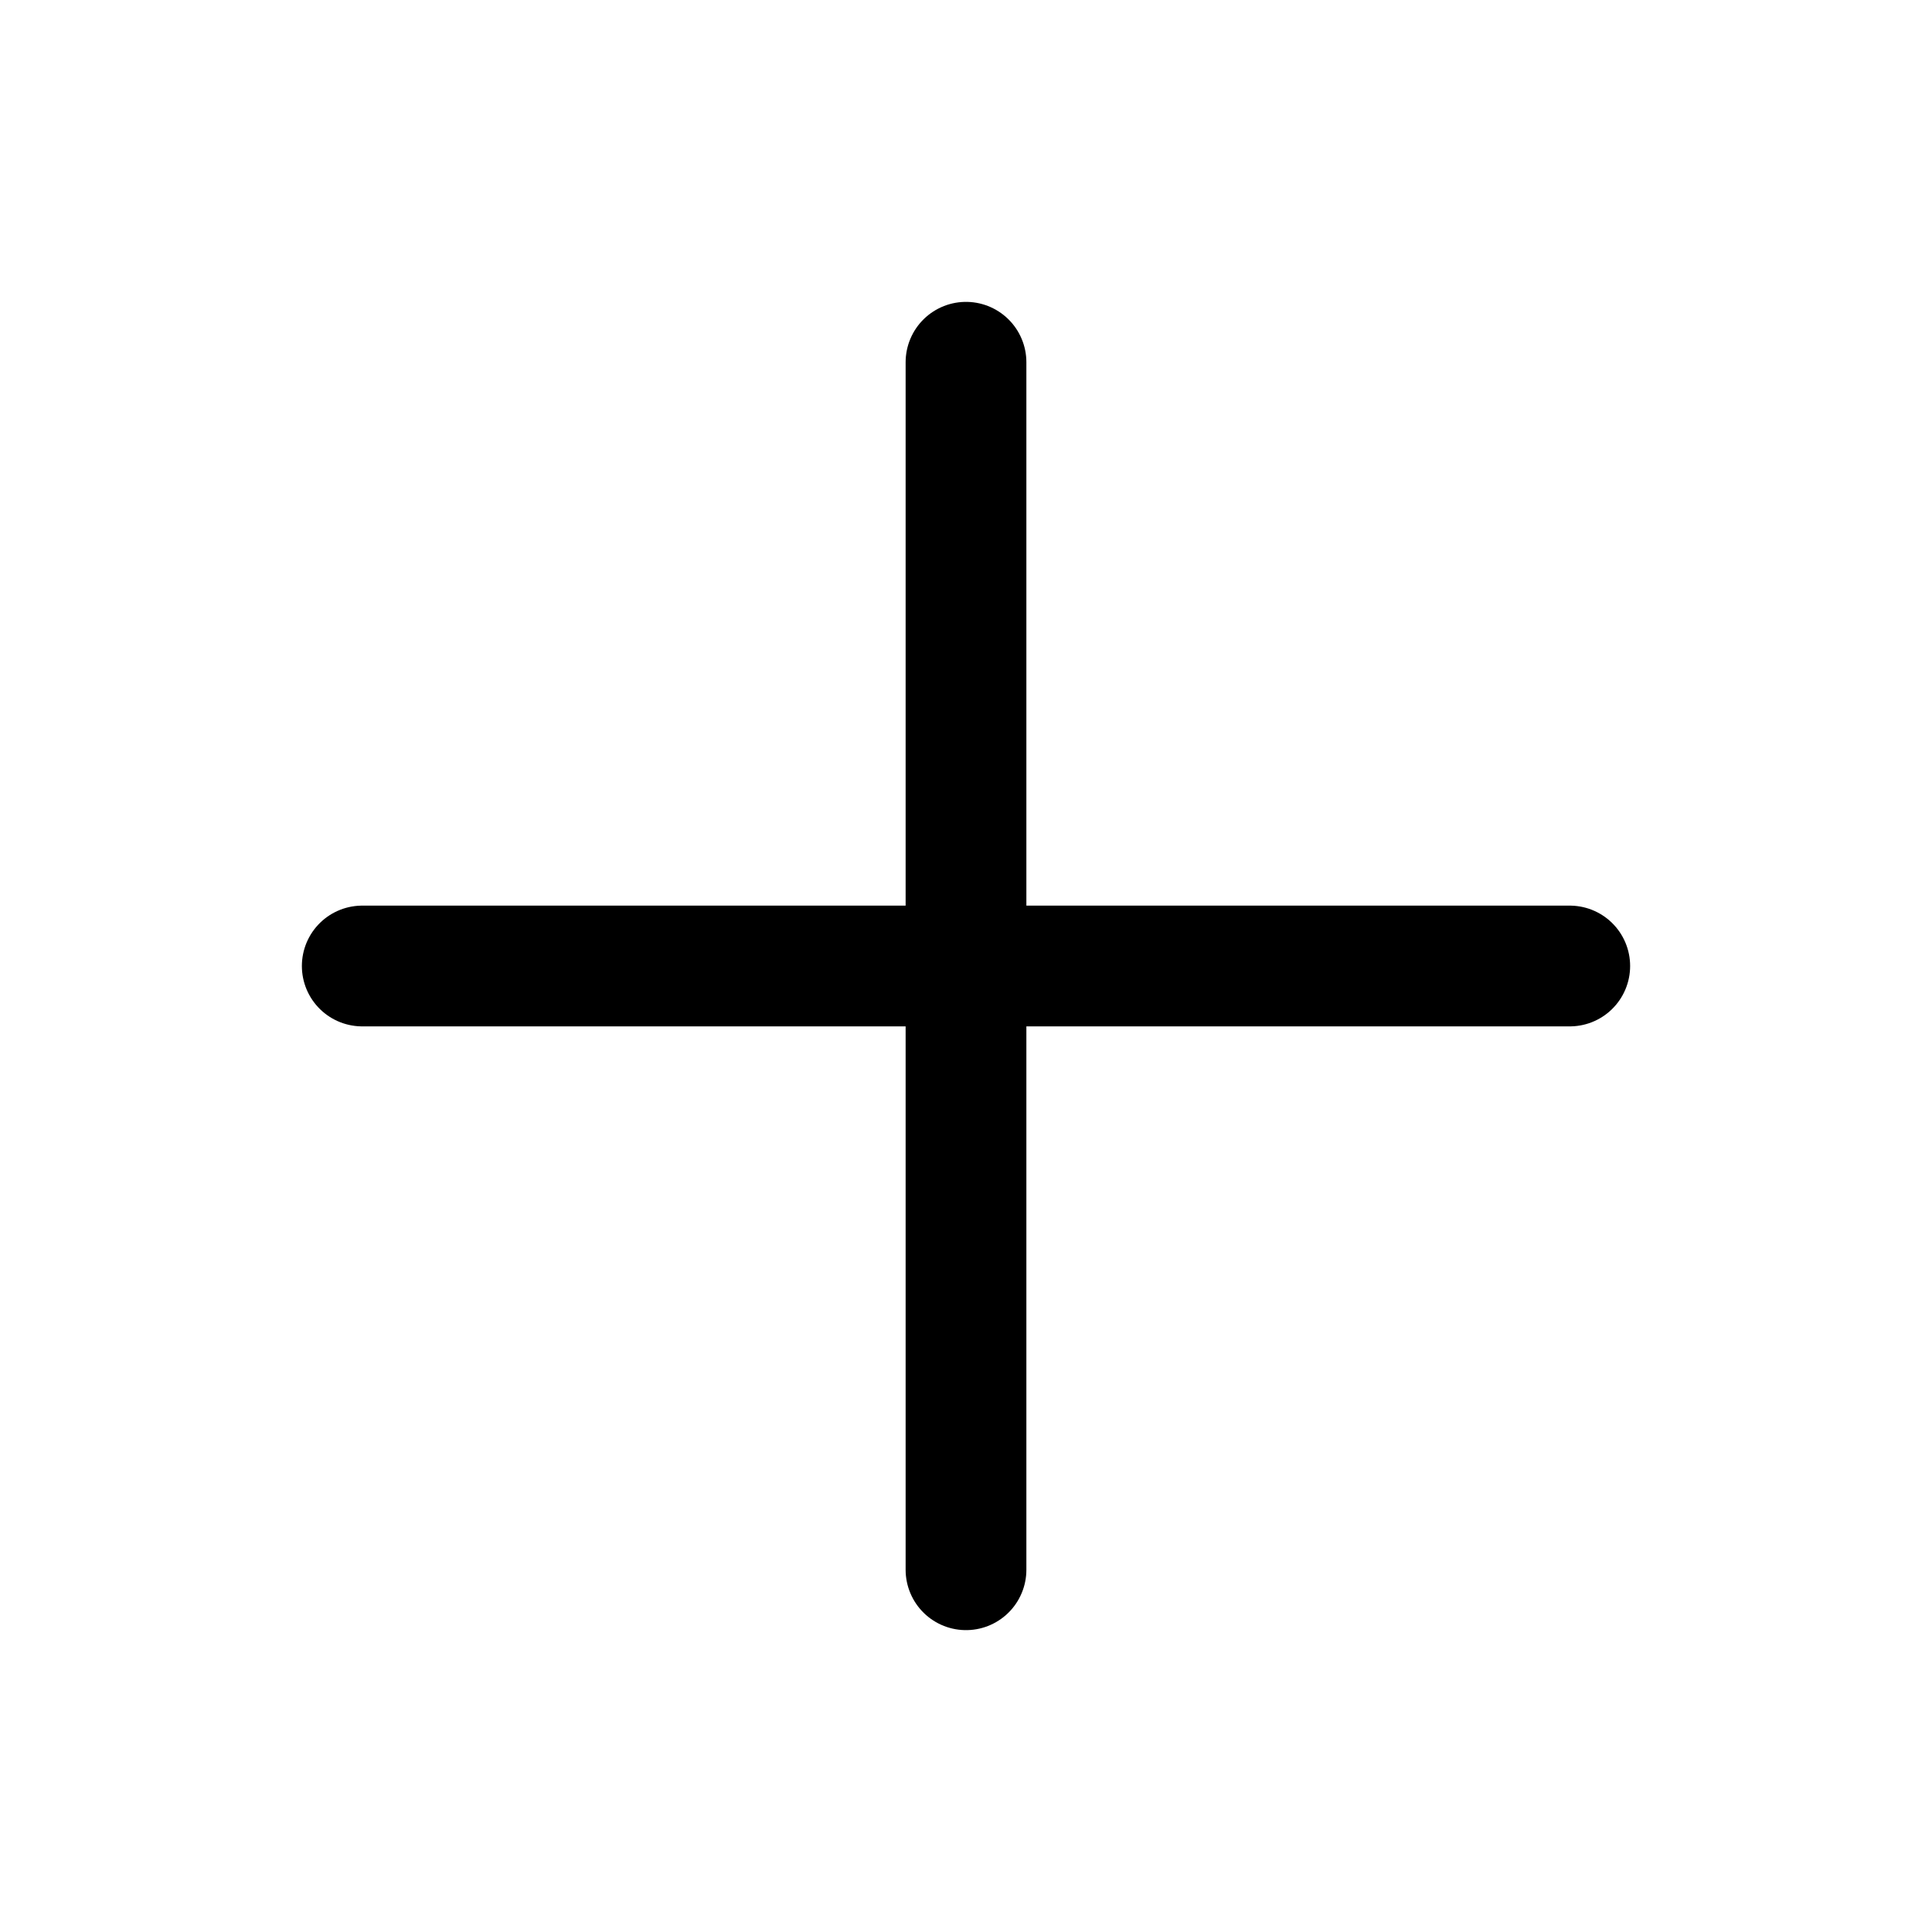
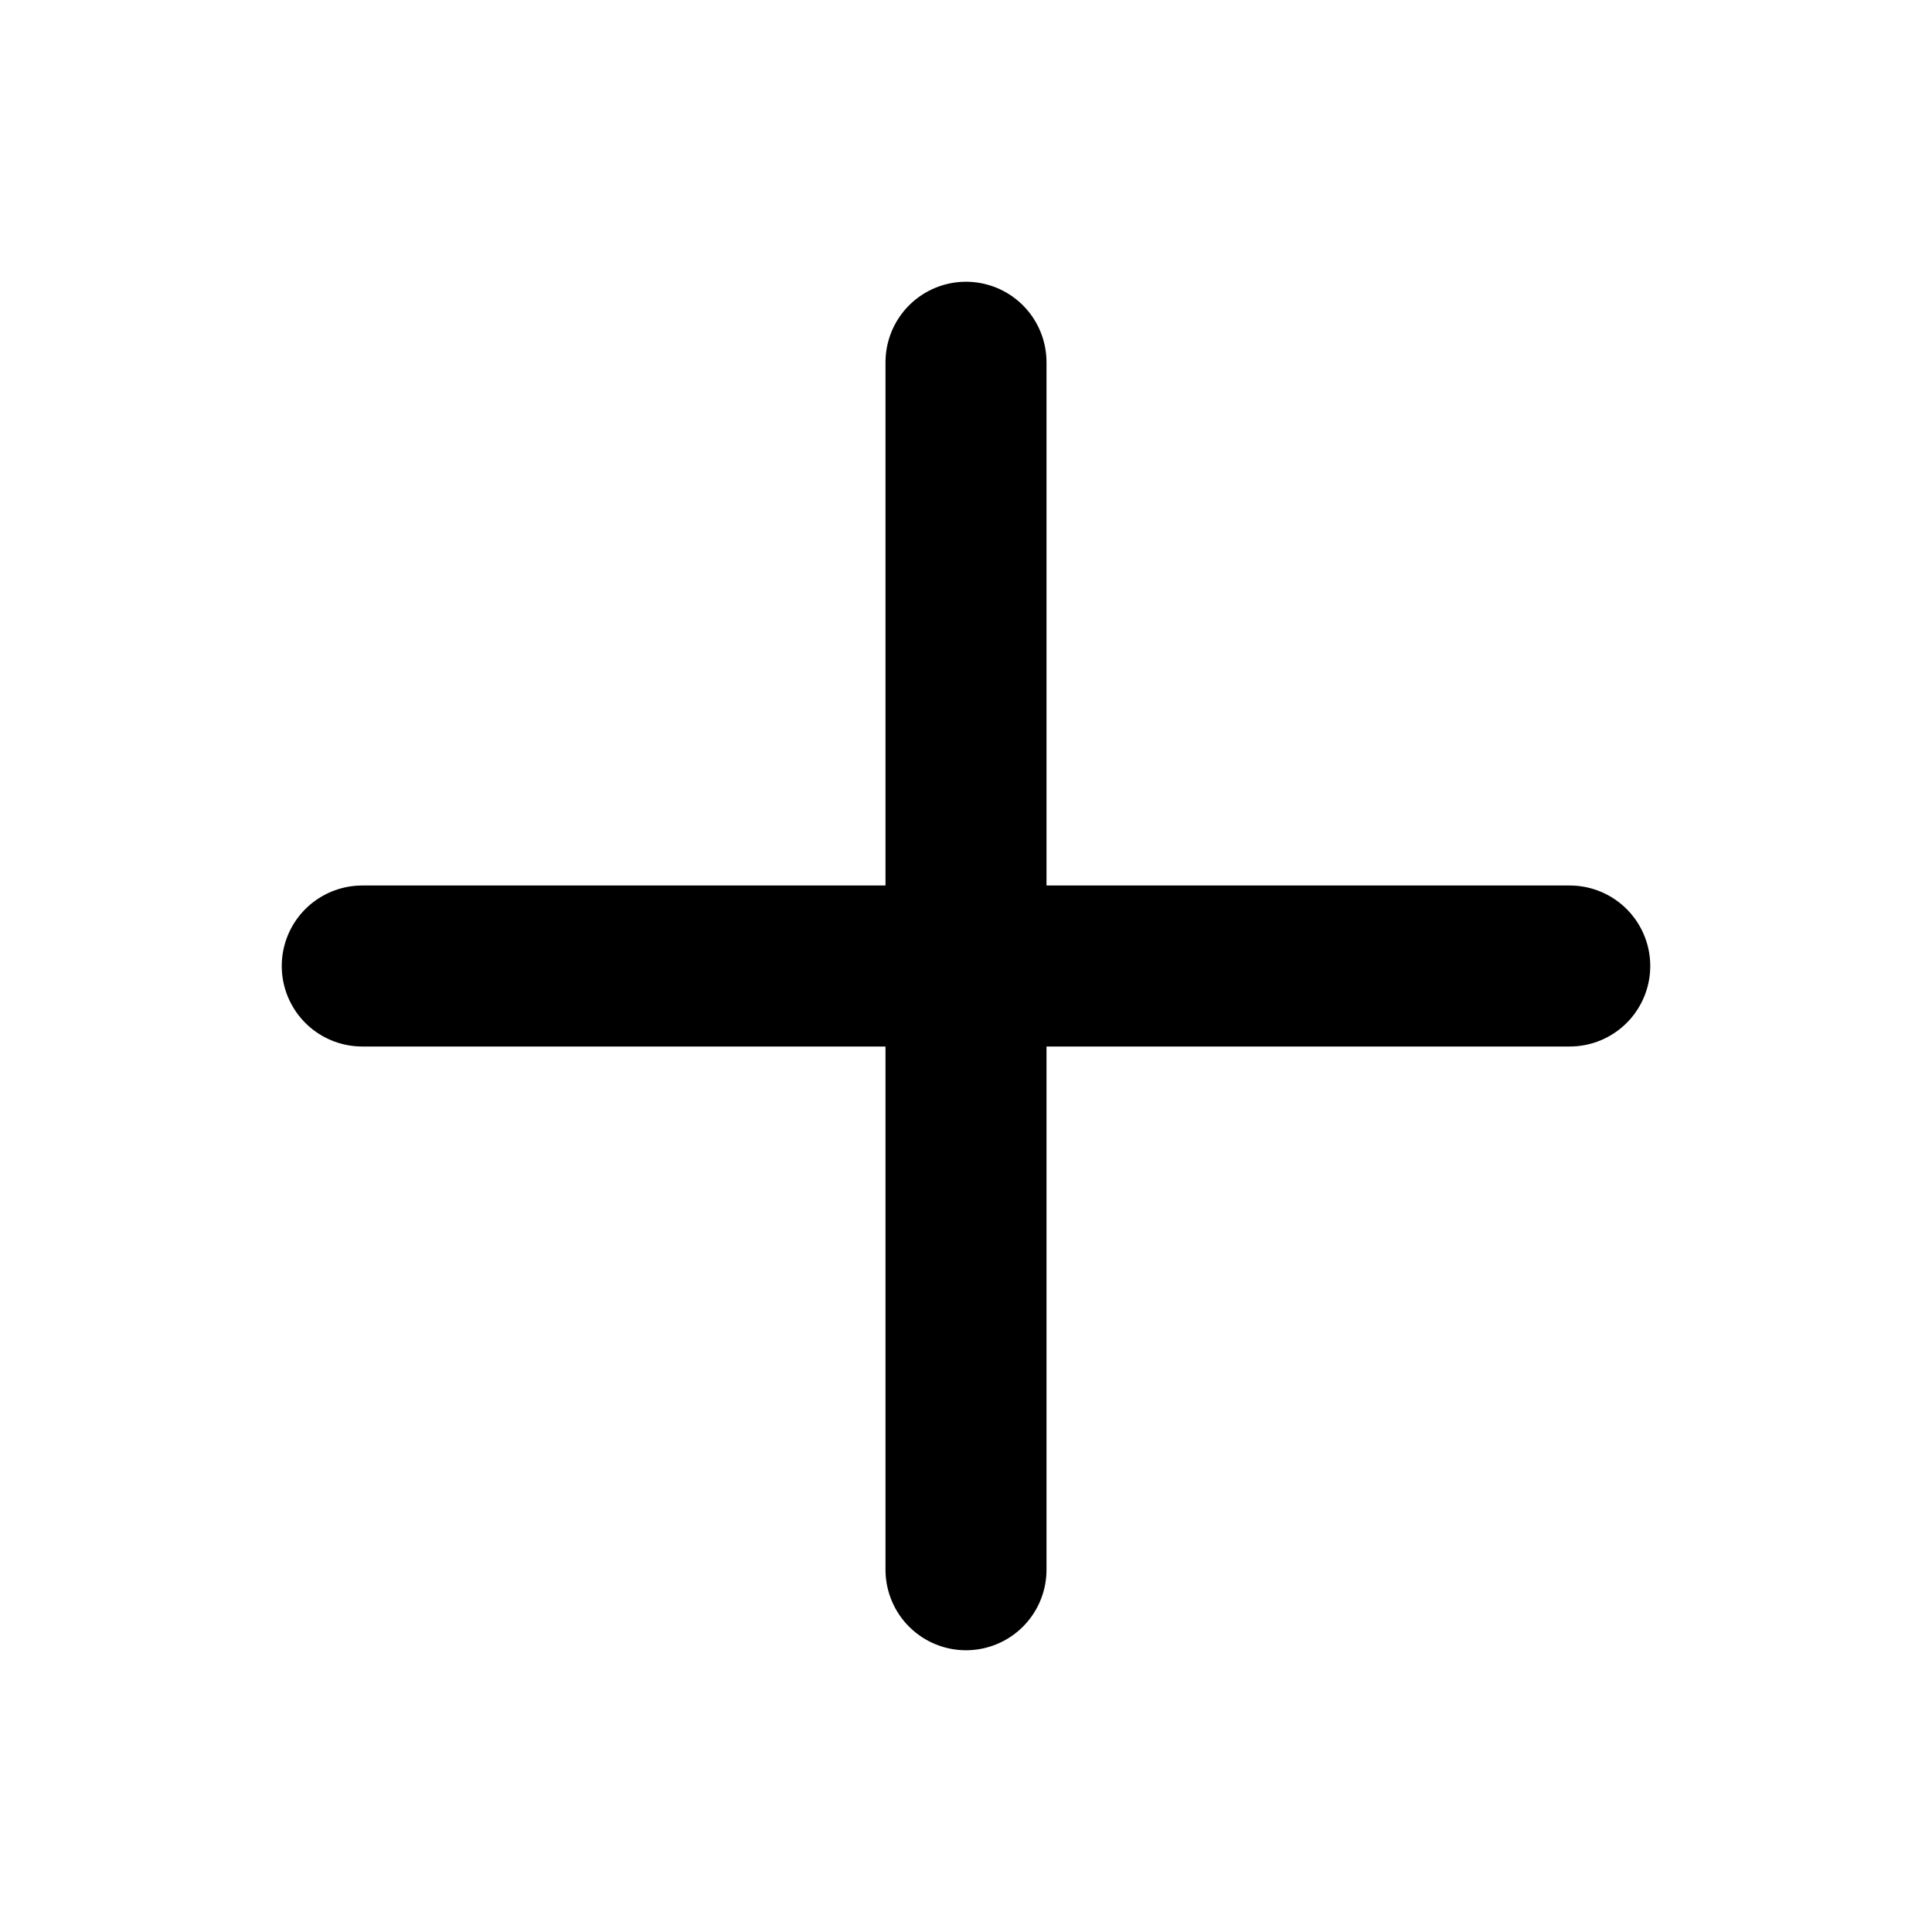
- <svg xmlns="http://www.w3.org/2000/svg" fill="none" viewBox="0 0 24 24" stroke-width="1.5" stroke="currentColor" class="w-6 h-6">
+ <svg xmlns="http://www.w3.org/2000/svg" fill="none" viewBox="0 0 24 24" stroke-width="2" stroke="currentColor" class="w-6 h-6">
  <path stroke-linecap="round" stroke-linejoin="round" d="M12 4.5v15m7.5-7.5h-15" />
</svg>
